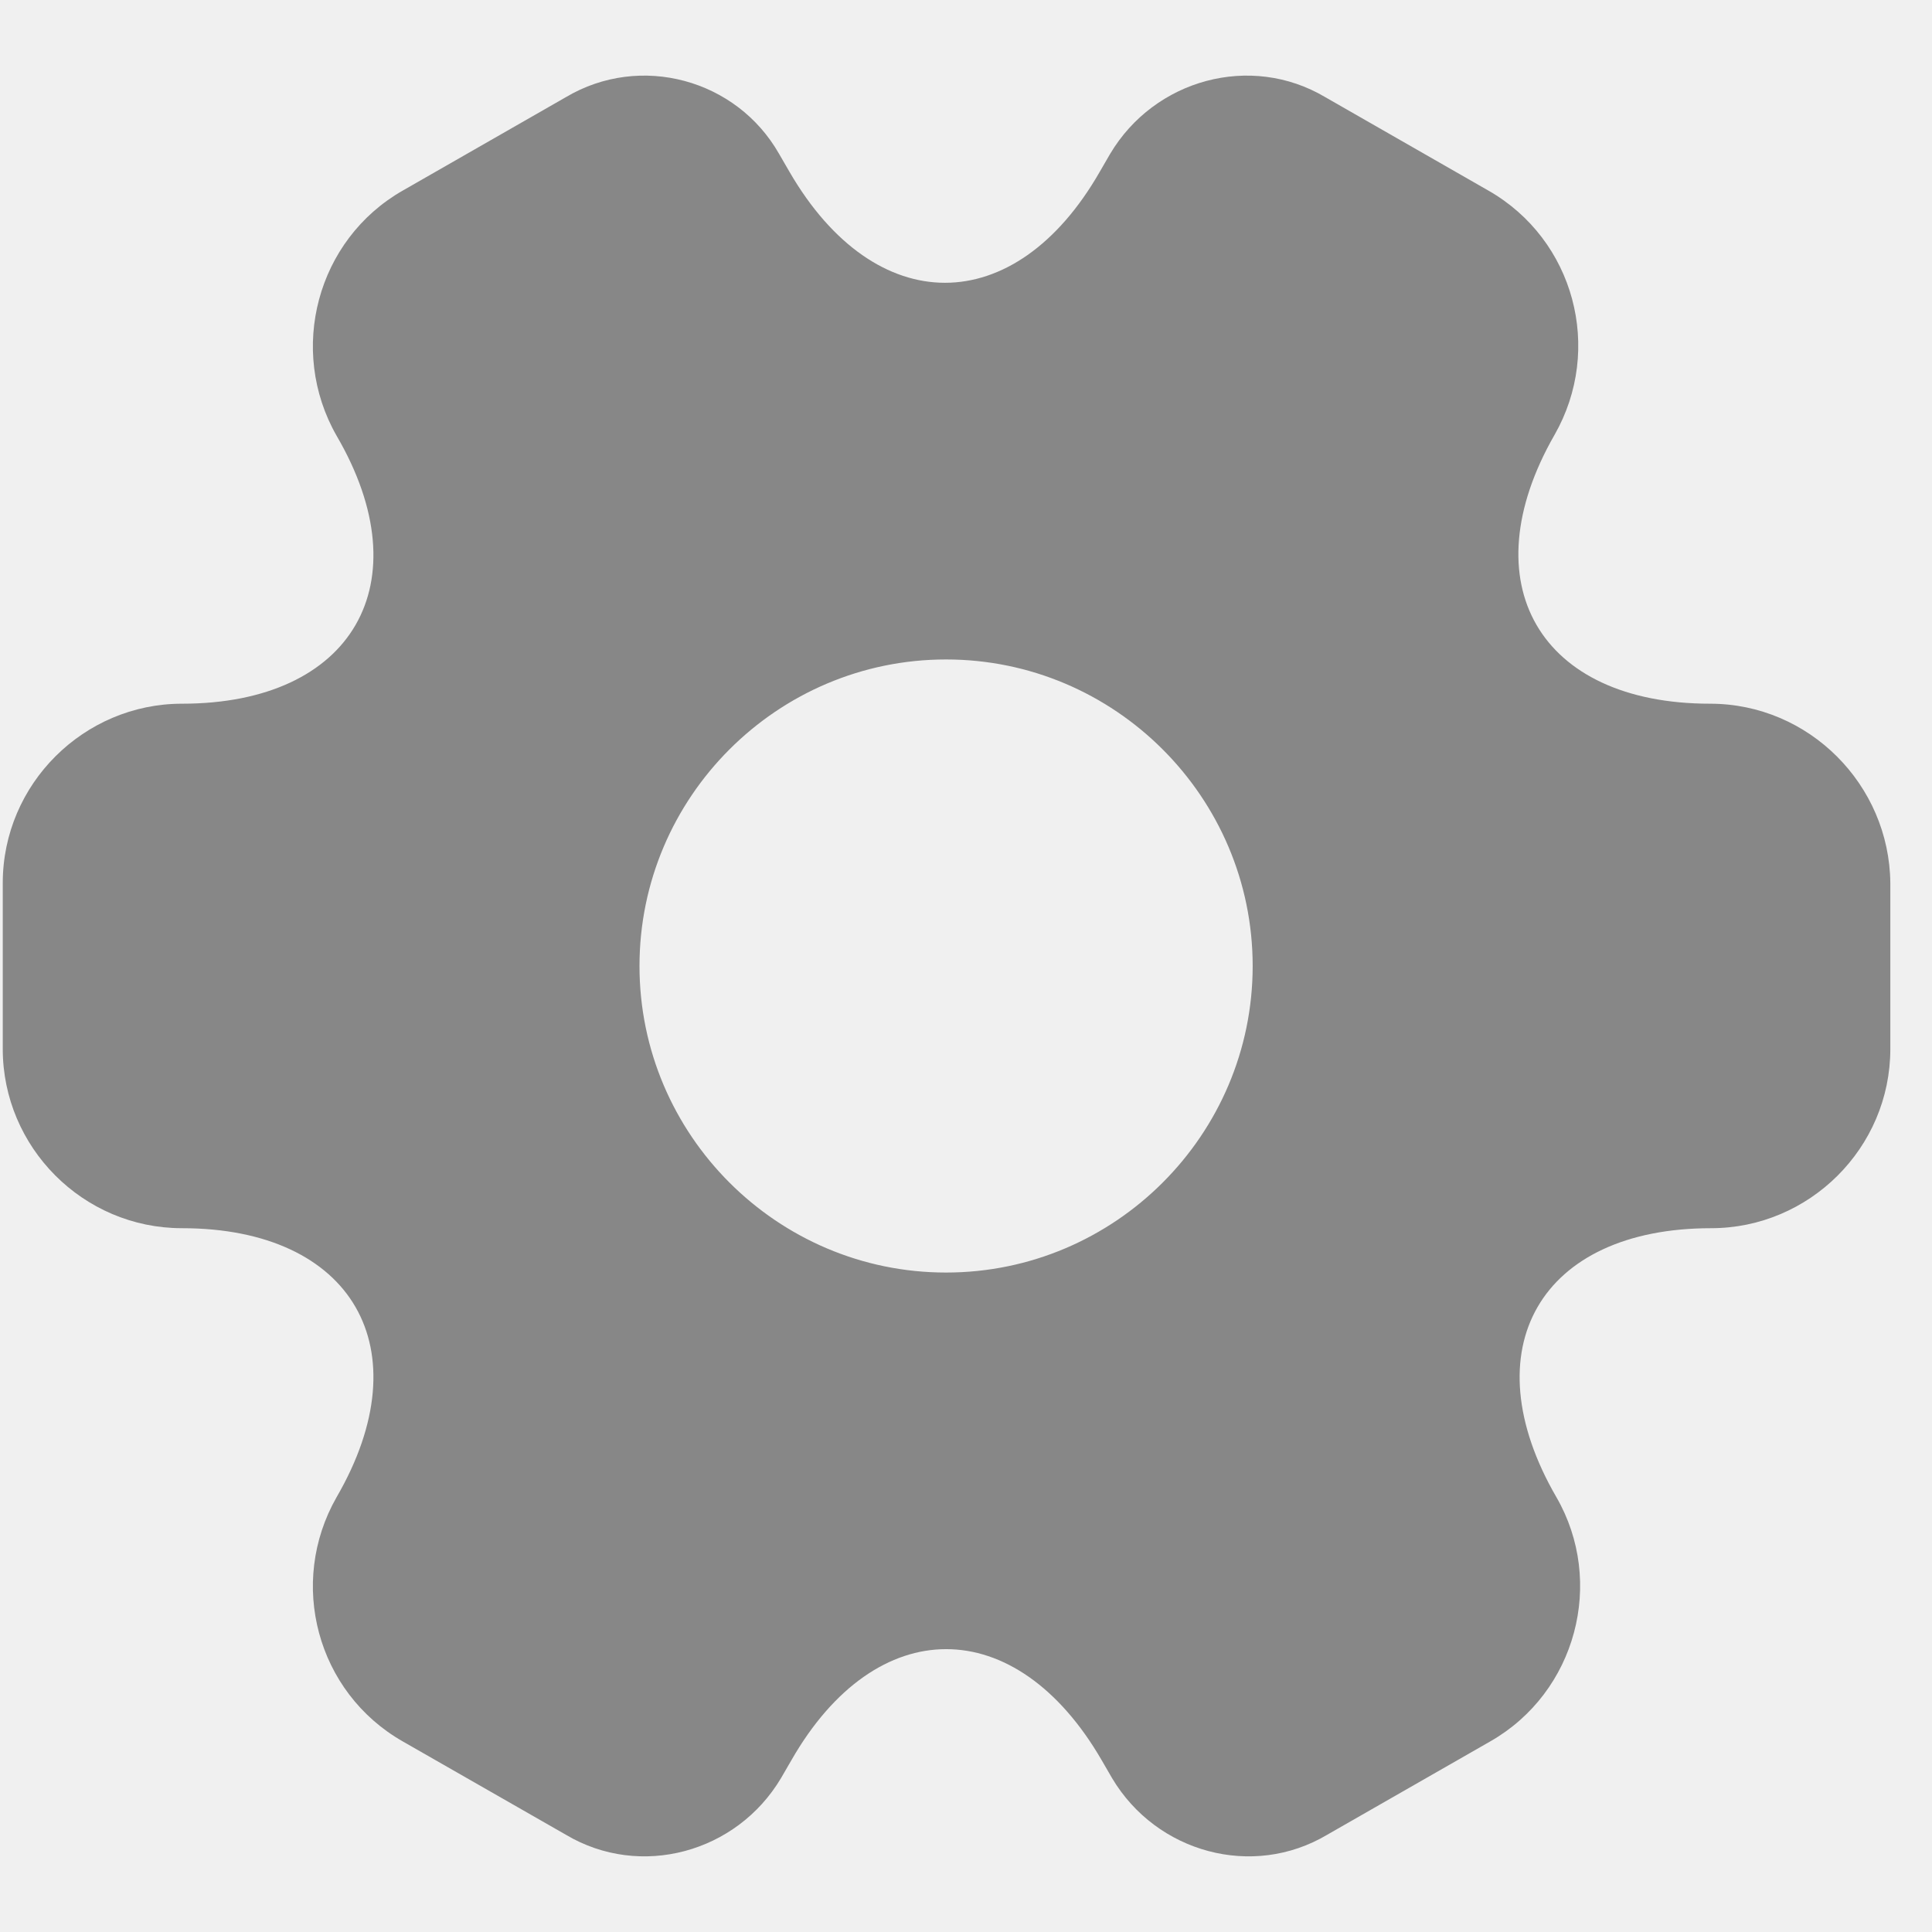
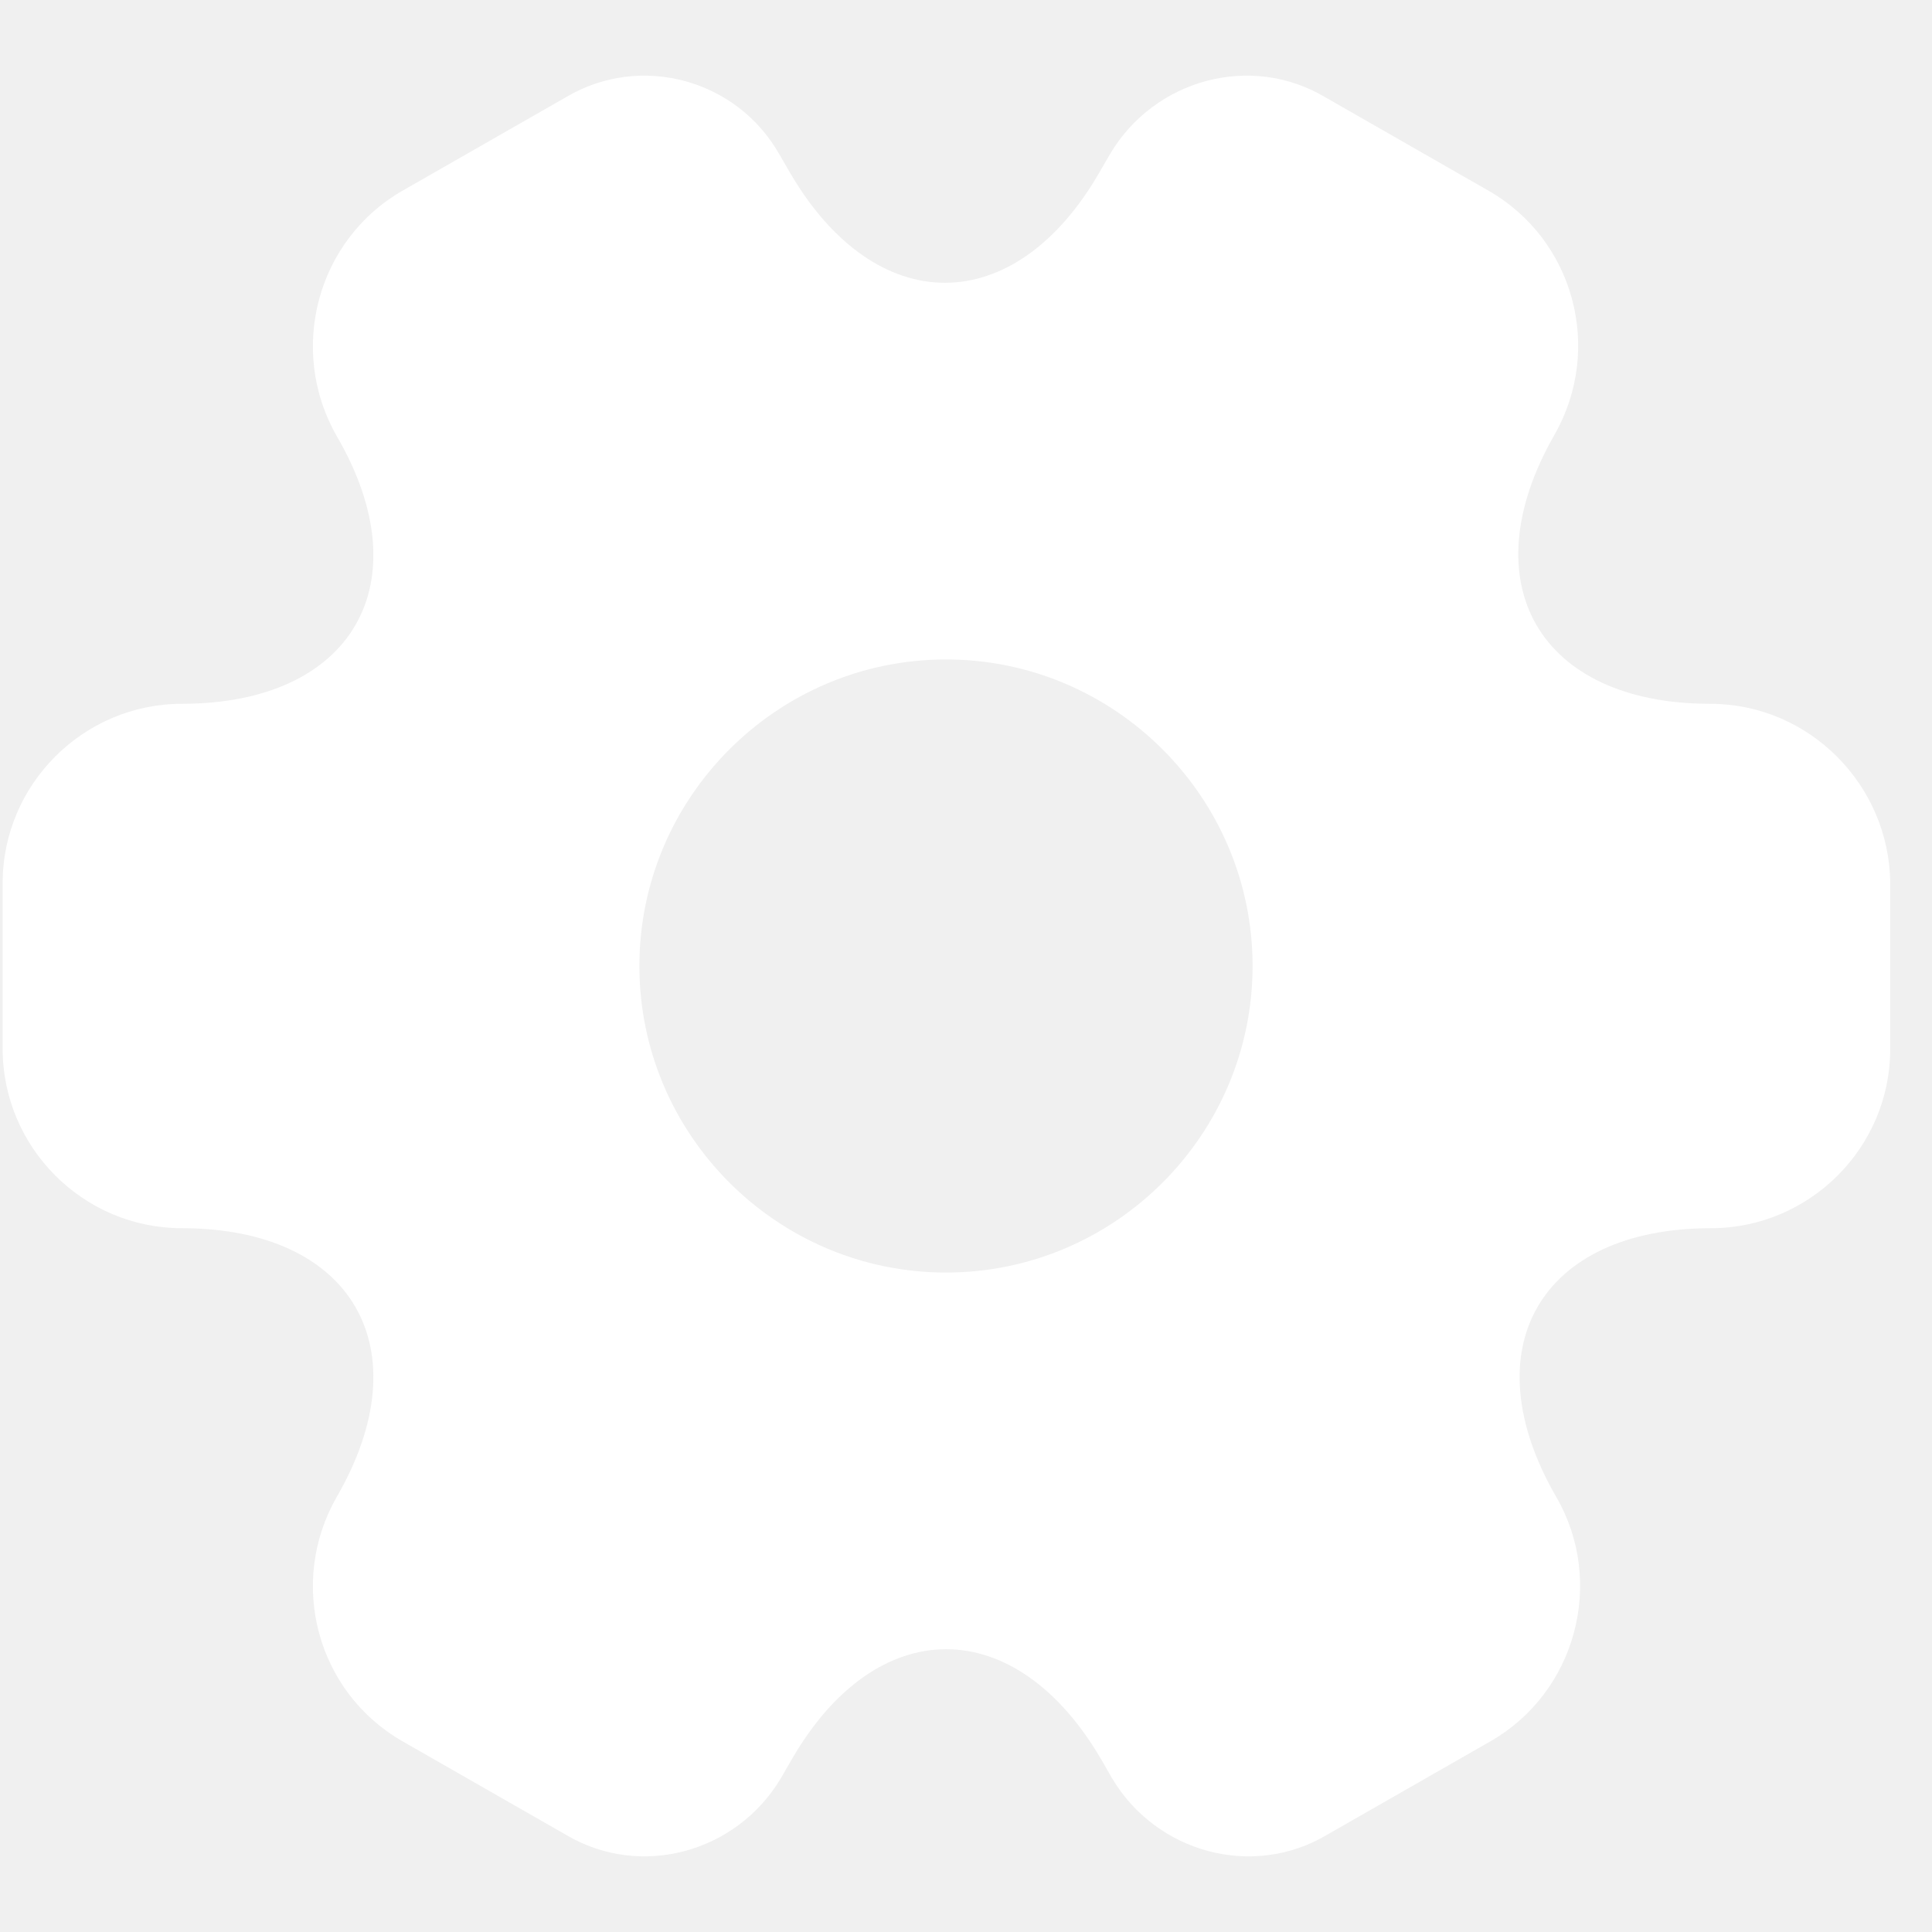
<svg xmlns="http://www.w3.org/2000/svg" width="21" height="21" viewBox="0 0 21 21" fill="none">
-   <path d="M18.588 7.649C16.733 7.649 15.974 6.337 16.897 4.727C17.43 3.794 17.112 2.605 16.179 2.072L14.405 1.056C13.595 0.575 12.549 0.862 12.067 1.672L11.954 1.867C11.032 3.476 9.514 3.476 8.581 1.867L8.468 1.672C8.007 0.862 6.961 0.575 6.151 1.056L4.377 2.072C3.444 2.605 3.126 3.804 3.659 4.737C4.593 6.337 3.834 7.649 1.978 7.649C0.912 7.649 0.03 8.521 0.03 9.598V11.402C0.03 12.469 0.901 13.35 1.978 13.35C3.834 13.35 4.593 14.663 3.659 16.273C3.126 17.206 3.444 18.395 4.377 18.928L6.151 19.943C6.961 20.425 8.007 20.138 8.489 19.328L8.602 19.133C9.524 17.523 11.042 17.523 11.975 19.133L12.088 19.328C12.57 20.138 13.616 20.425 14.426 19.943L16.199 18.928C17.133 18.395 17.45 17.195 16.917 16.273C15.984 14.663 16.743 13.35 18.599 13.35C19.665 13.35 20.547 12.479 20.547 11.402V9.598C20.537 8.531 19.665 7.649 18.588 7.649ZM10.283 13.832C8.448 13.832 6.951 12.335 6.951 10.5C6.951 8.665 8.448 7.168 10.283 7.168C12.119 7.168 13.616 8.665 13.616 10.5C13.616 12.335 12.119 13.832 10.283 13.832Z" fill="#878787" />
+   <path d="M18.588 7.65C16.732 7.65 15.973 6.337 16.896 4.727C17.429 3.794 17.111 2.605 16.178 2.072L14.405 1.057C13.595 0.575 12.549 0.862 12.067 1.672L11.954 1.867C11.031 3.476 9.514 3.476 8.581 1.867L8.468 1.672C8.006 0.862 6.961 0.575 6.151 1.057L4.377 2.072C3.444 2.605 3.126 3.805 3.659 4.738C4.592 6.337 3.833 7.65 1.977 7.65C0.911 7.65 0.029 8.521 0.029 9.598V11.402C0.029 12.469 0.901 13.35 1.977 13.35C3.833 13.35 4.592 14.663 3.659 16.273C3.126 17.206 3.444 18.395 4.377 18.928L6.151 19.943C6.961 20.425 8.006 20.138 8.488 19.328L8.601 19.133C9.524 17.524 11.041 17.524 11.975 19.133L12.087 19.328C12.569 20.138 13.615 20.425 14.425 19.943L16.199 18.928C17.132 18.395 17.45 17.195 16.917 16.273C15.984 14.663 16.742 13.35 18.598 13.35C19.665 13.35 20.546 12.479 20.546 11.402V9.598C20.536 8.531 19.665 7.65 18.588 7.65ZM10.283 13.832C8.447 13.832 6.95 12.335 6.95 10.5C6.95 8.665 8.447 7.168 10.283 7.168C12.118 7.168 13.615 8.665 13.615 10.5C13.615 12.335 12.118 13.832 10.283 13.832Z" fill="white" />
</svg>
